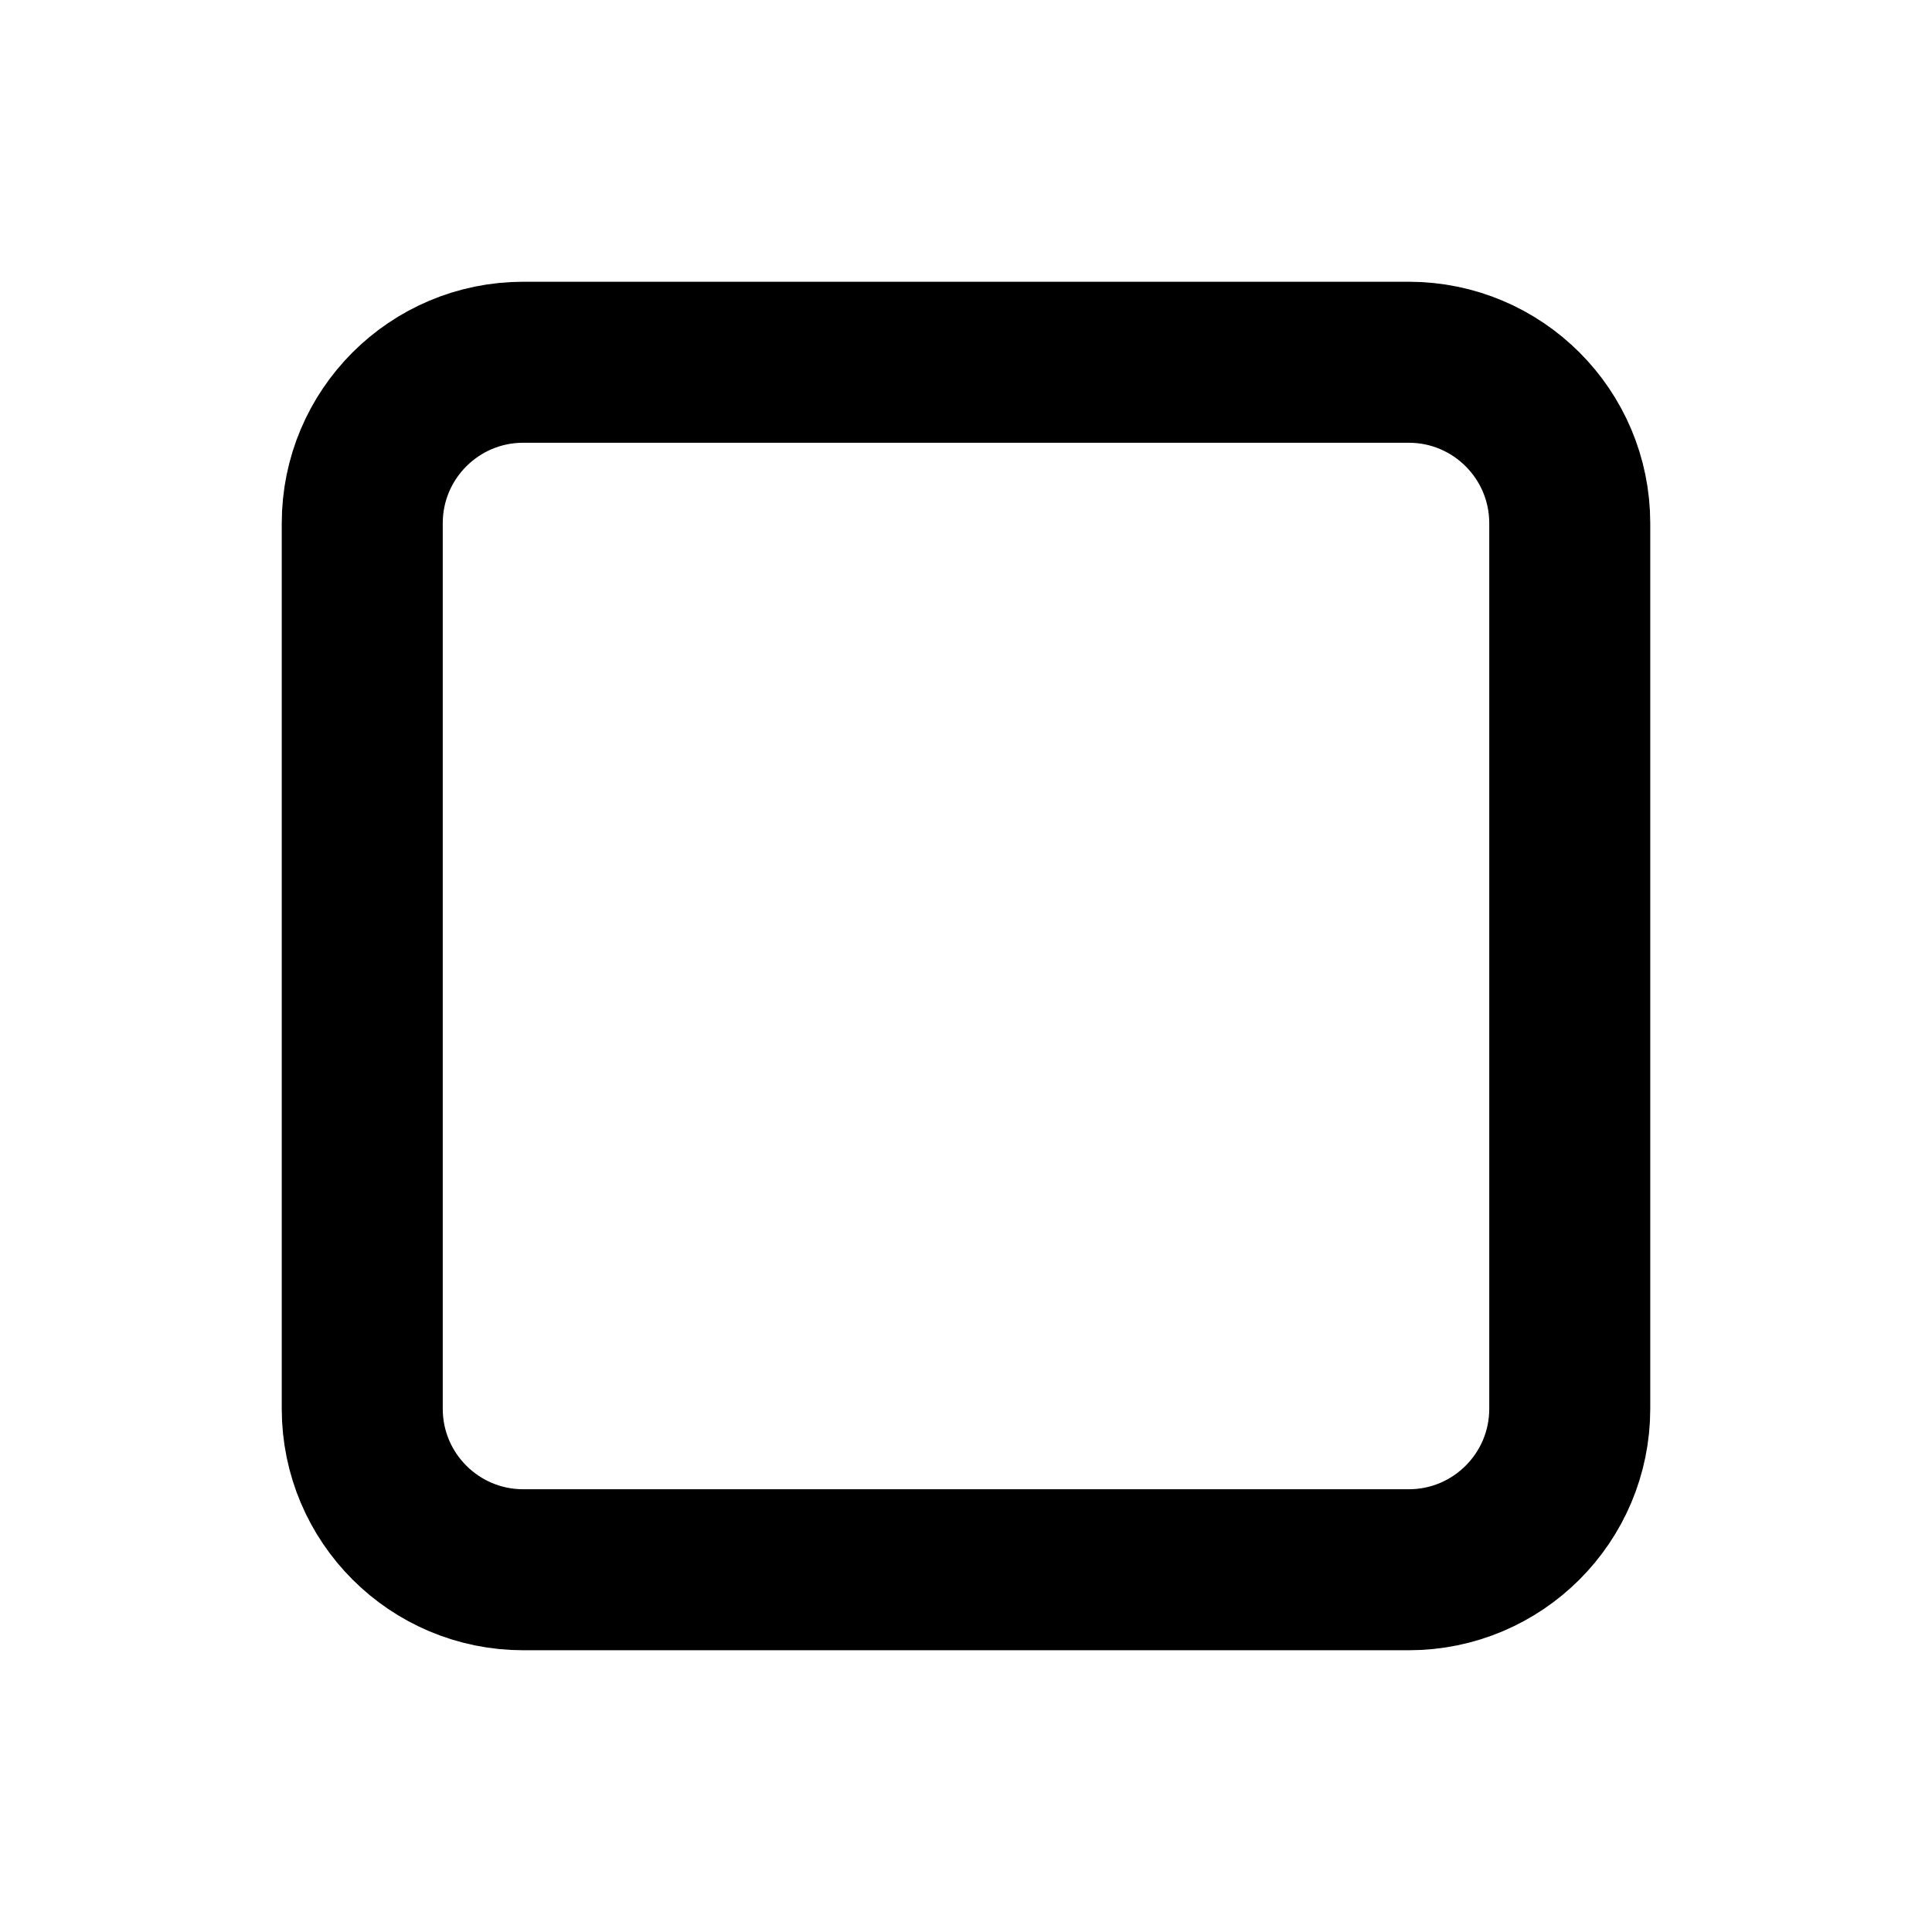
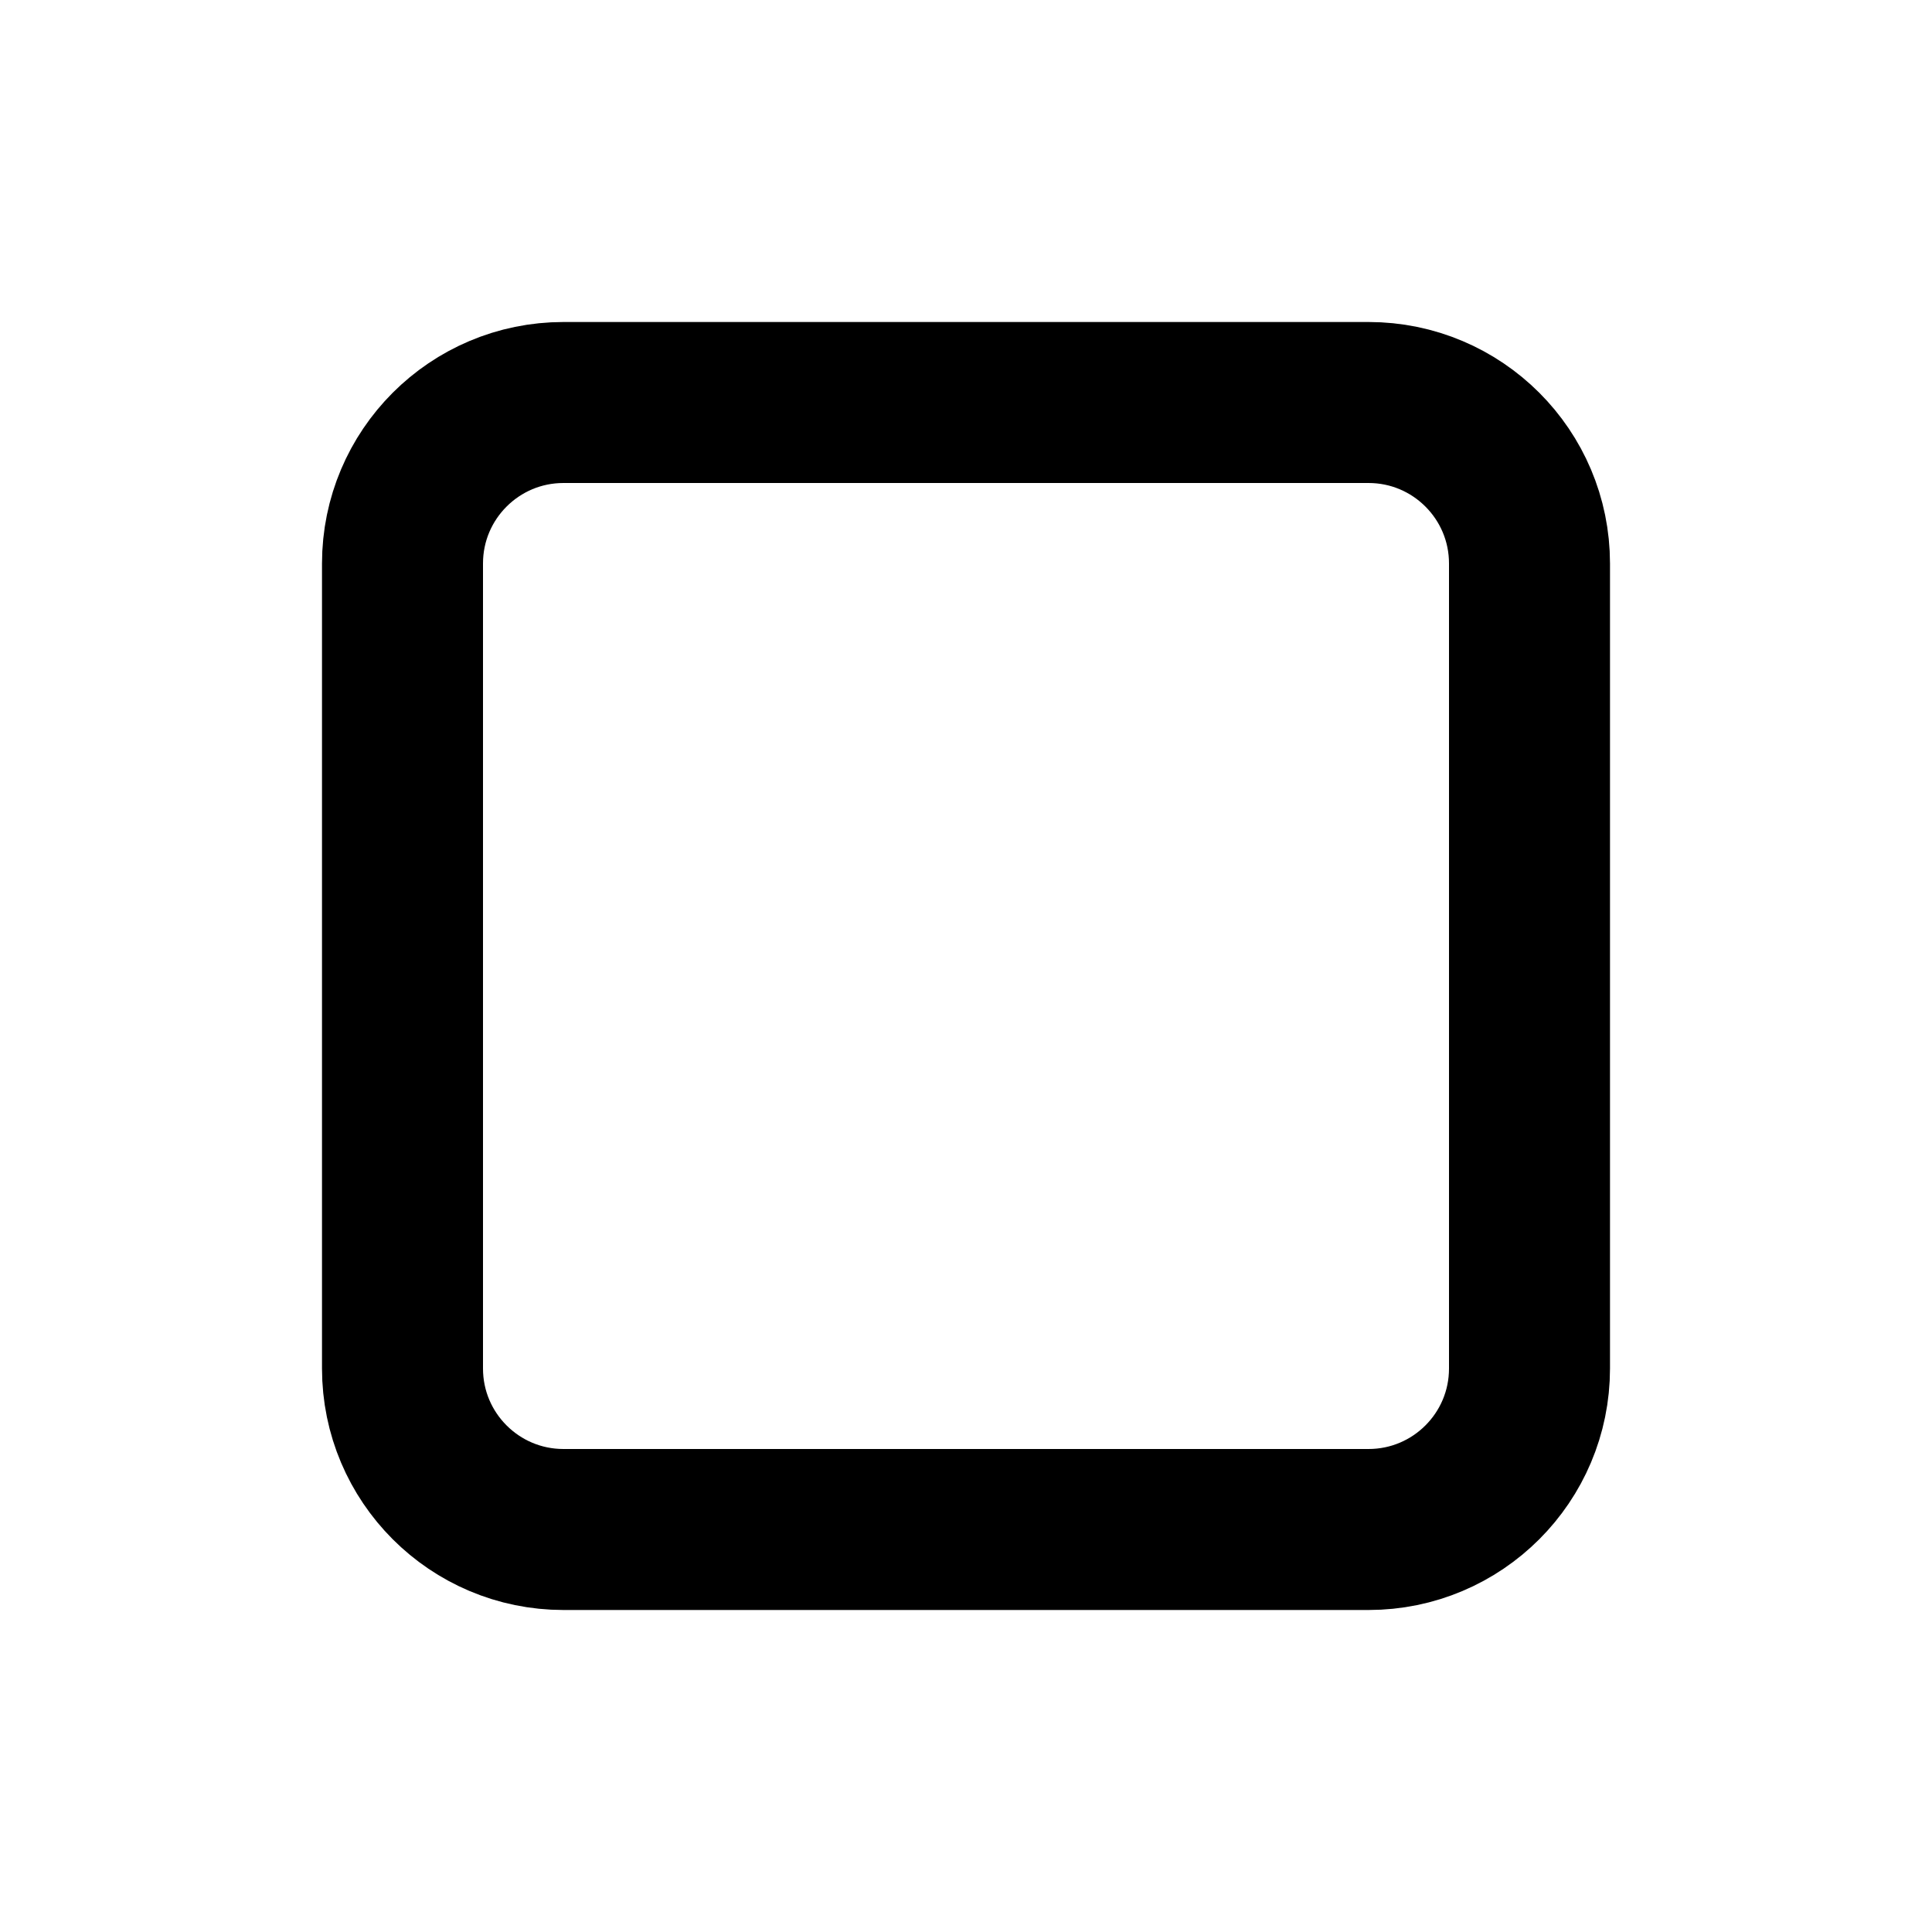
- <svg xmlns="http://www.w3.org/2000/svg" viewBox="0 0 24 24" fill="none" stroke="#000" stroke-width="2" stroke-linecap="round" stroke-linejoin="round">
-   <path d="M6.5 4.5 H17.5 A2 2 0 0 1 19.5 6.5 V17.5 A2 2 0 0 1 17.5 19.5 H6.5 A2 2 0 0 1 4.5 17.5 V6.5 A2 2 0 0 1 6.5 4.5 Z" />
+ <svg xmlns="http://www.w3.org/2000/svg" viewBox="0 0 24 24" fill="none" stroke="#000" stroke-width="2">
+   <path d="M7 5 H17 A2 2 0 0 1 19 7 V17 A2 2 0 0 1 17 19 H7 A2 2 0 0 1 5 17 V7 A2 2 0 0 1 7 5 Z" />
</svg>
